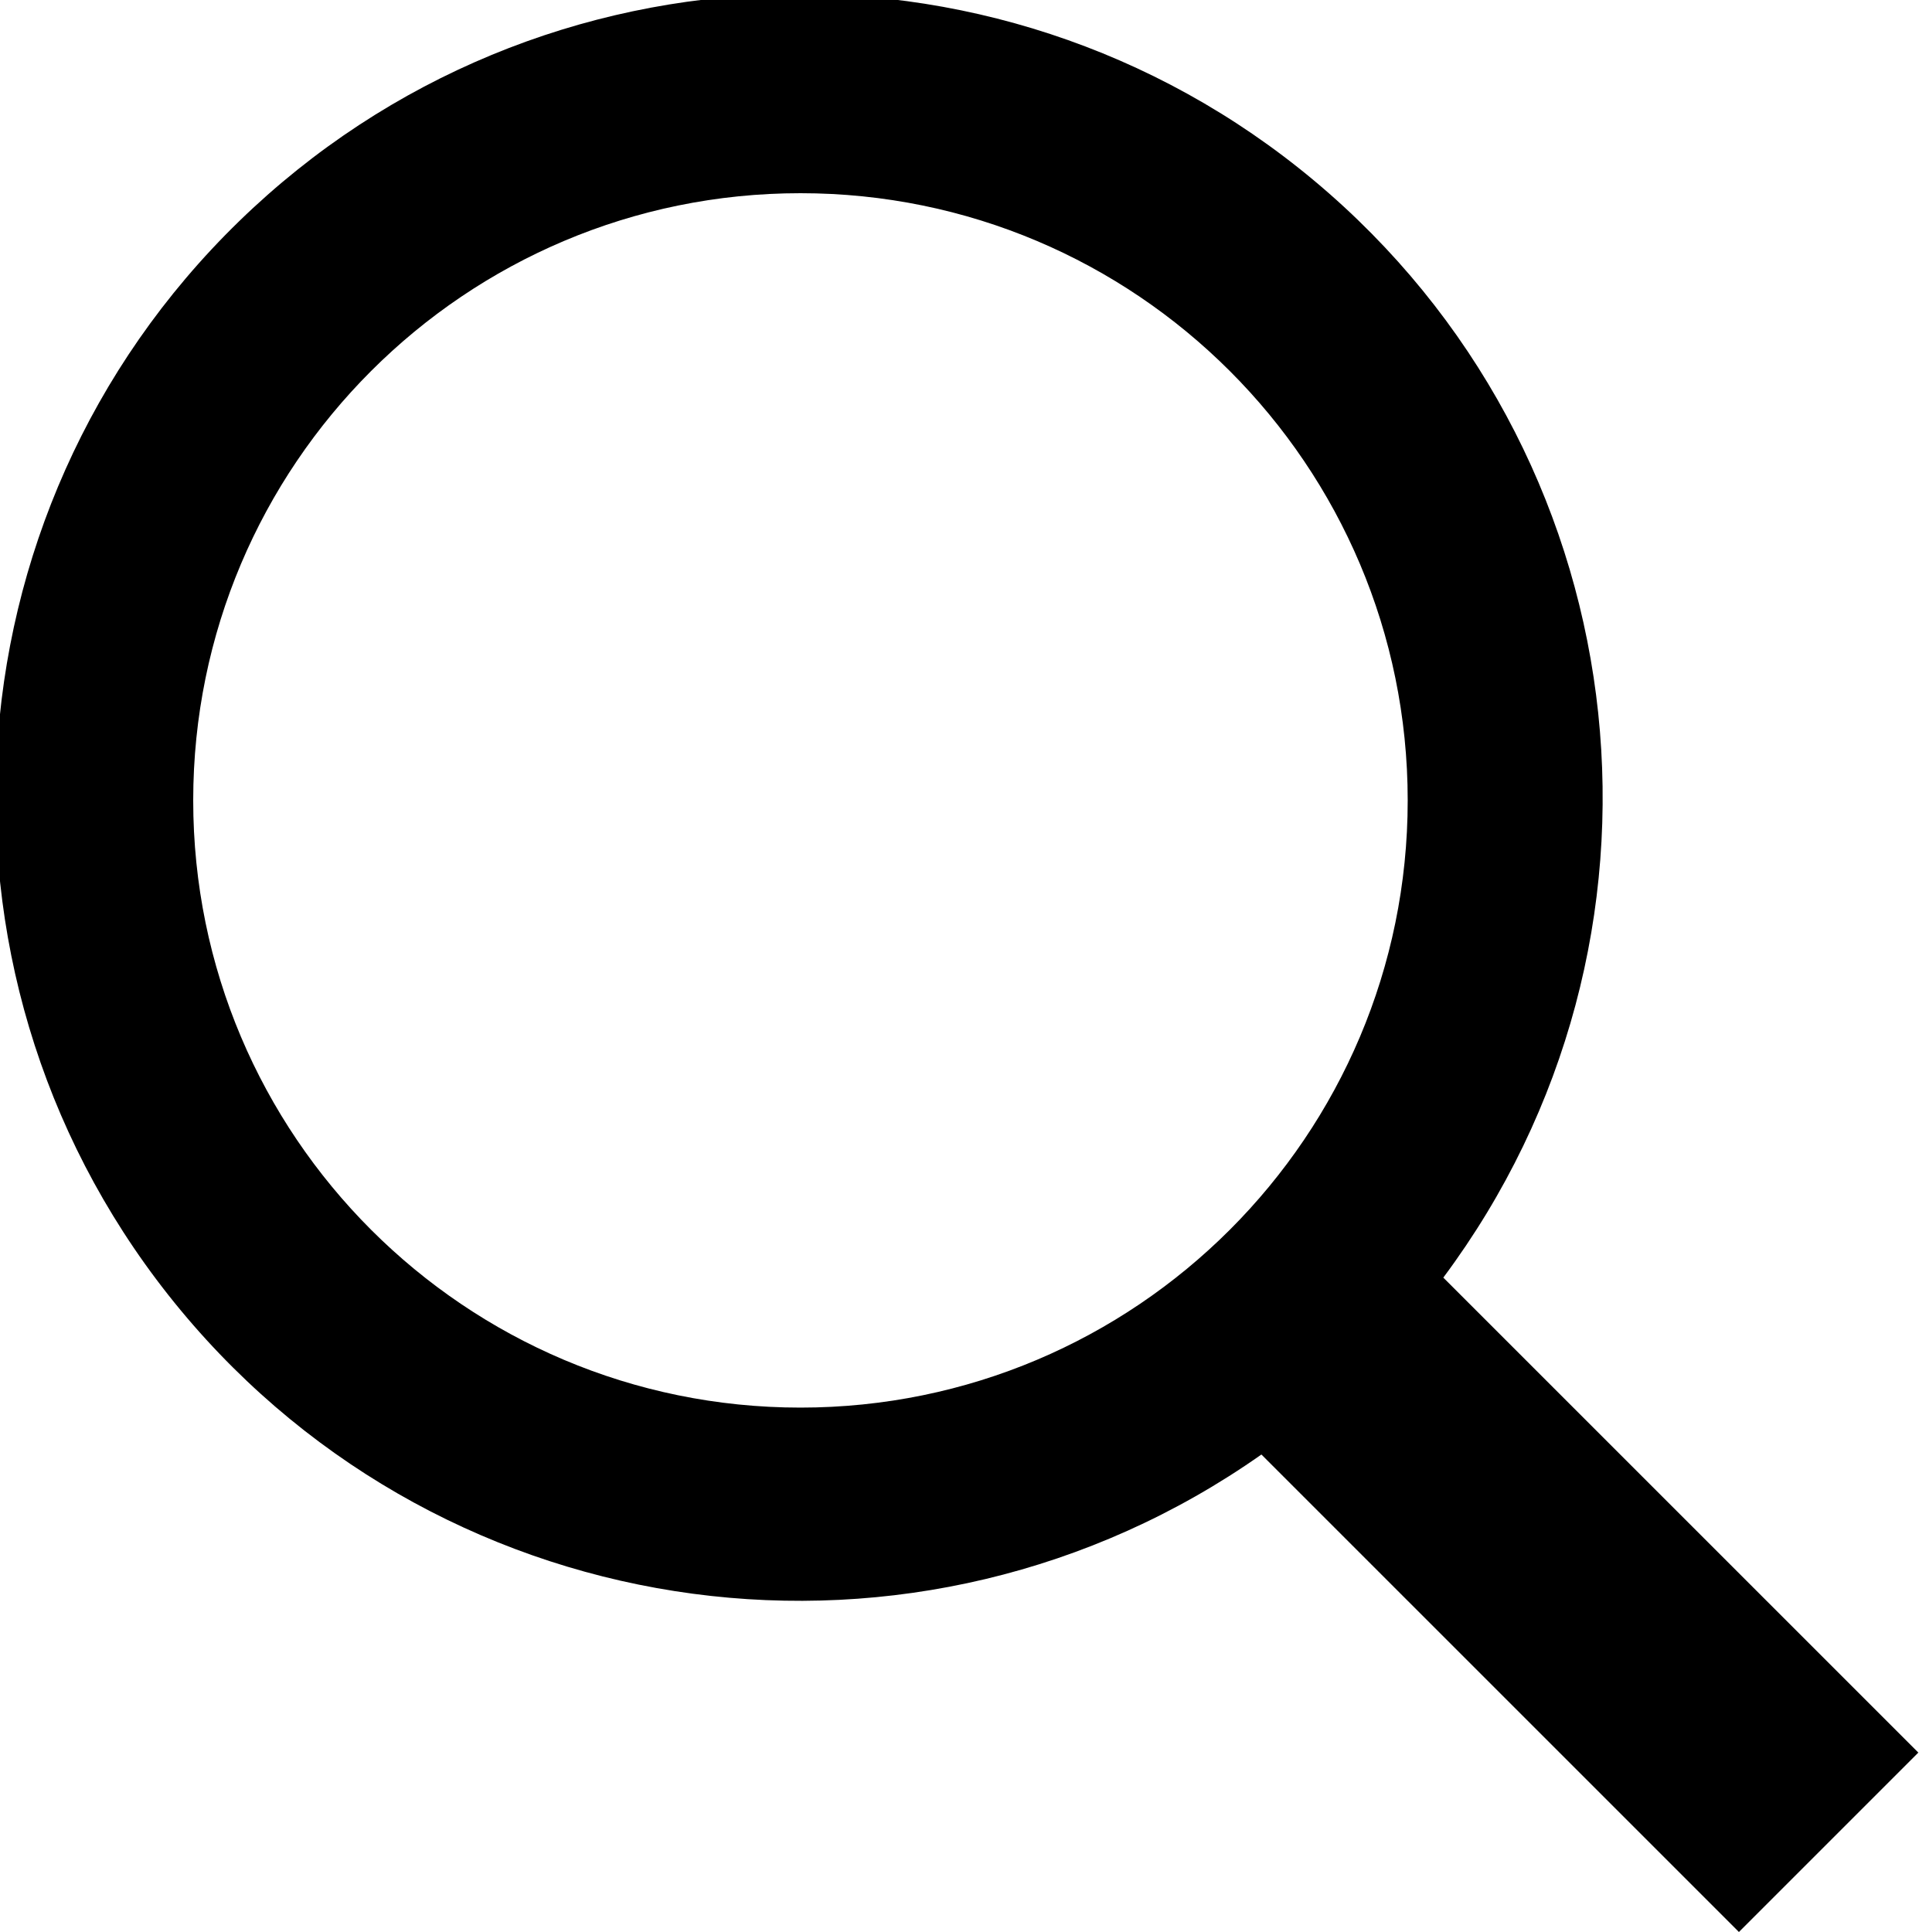
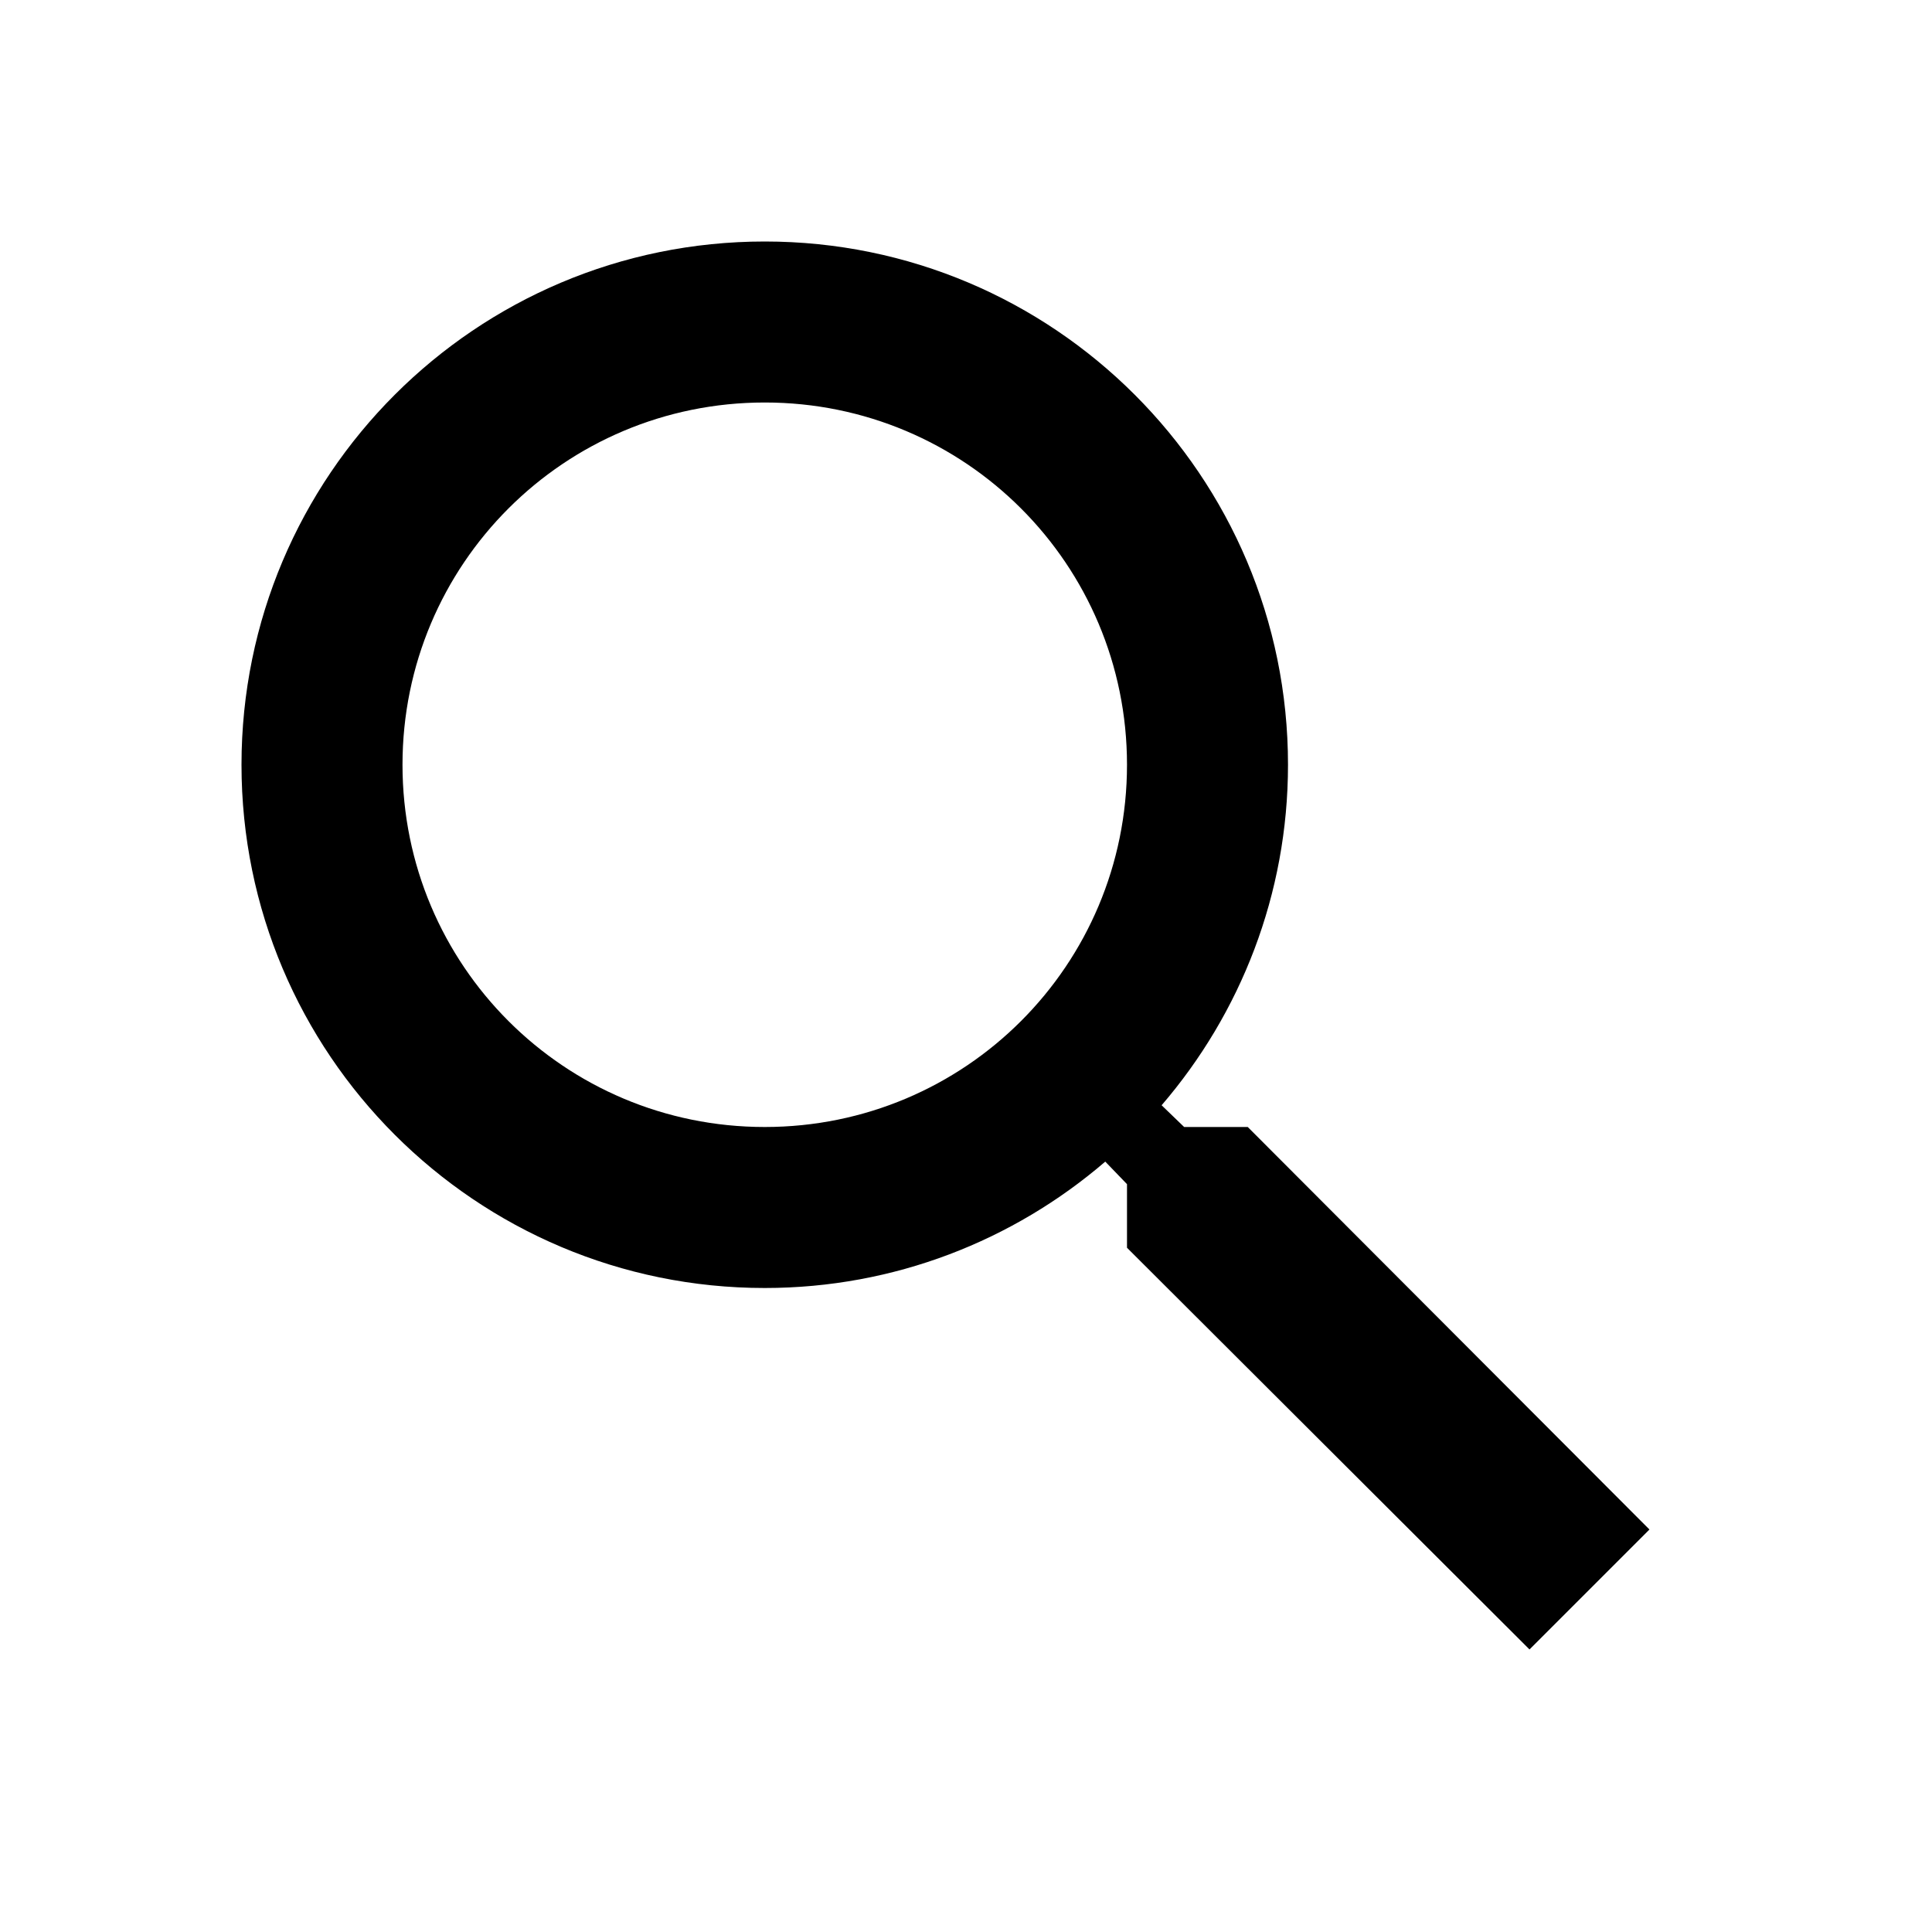
- <svg xmlns="http://www.w3.org/2000/svg" id="Layer_1" data-name="Layer 1" viewBox="0 0 69.5 70">
-   <path d="M69.5,63.5,52.29,46.29A29.11,29.11,0,1,0,45.7,52.7L63,70ZM7,29A22,22,0,1,1,29,51,22,22,0,0,1,7,29Z" />
+ <svg xmlns="http://www.w3.org/2000/svg" height="24px" viewBox="0 0 24 24" width="24px" fill="#000000">
+   <path d="M0 0h24v24H0z" fill="none" />
+   <path d="M15.5 14h-.79l-.28-.27C15.41 12.59 16 11.11 16 9.5 16 5.91 13.09 3 9.5 3S3 5.91 3 9.5 5.91 16 9.5 16c1.61 0 3.09-.59 4.23-1.57l.27.28v.79l5 4.99L20.49 19l-4.99-5zm-6 0C7.01 14 5 11.99 5 9.5S7.01 5 9.5 5 14 7.01 14 9.5 11.99 14 9.5 14z" />
</svg>
